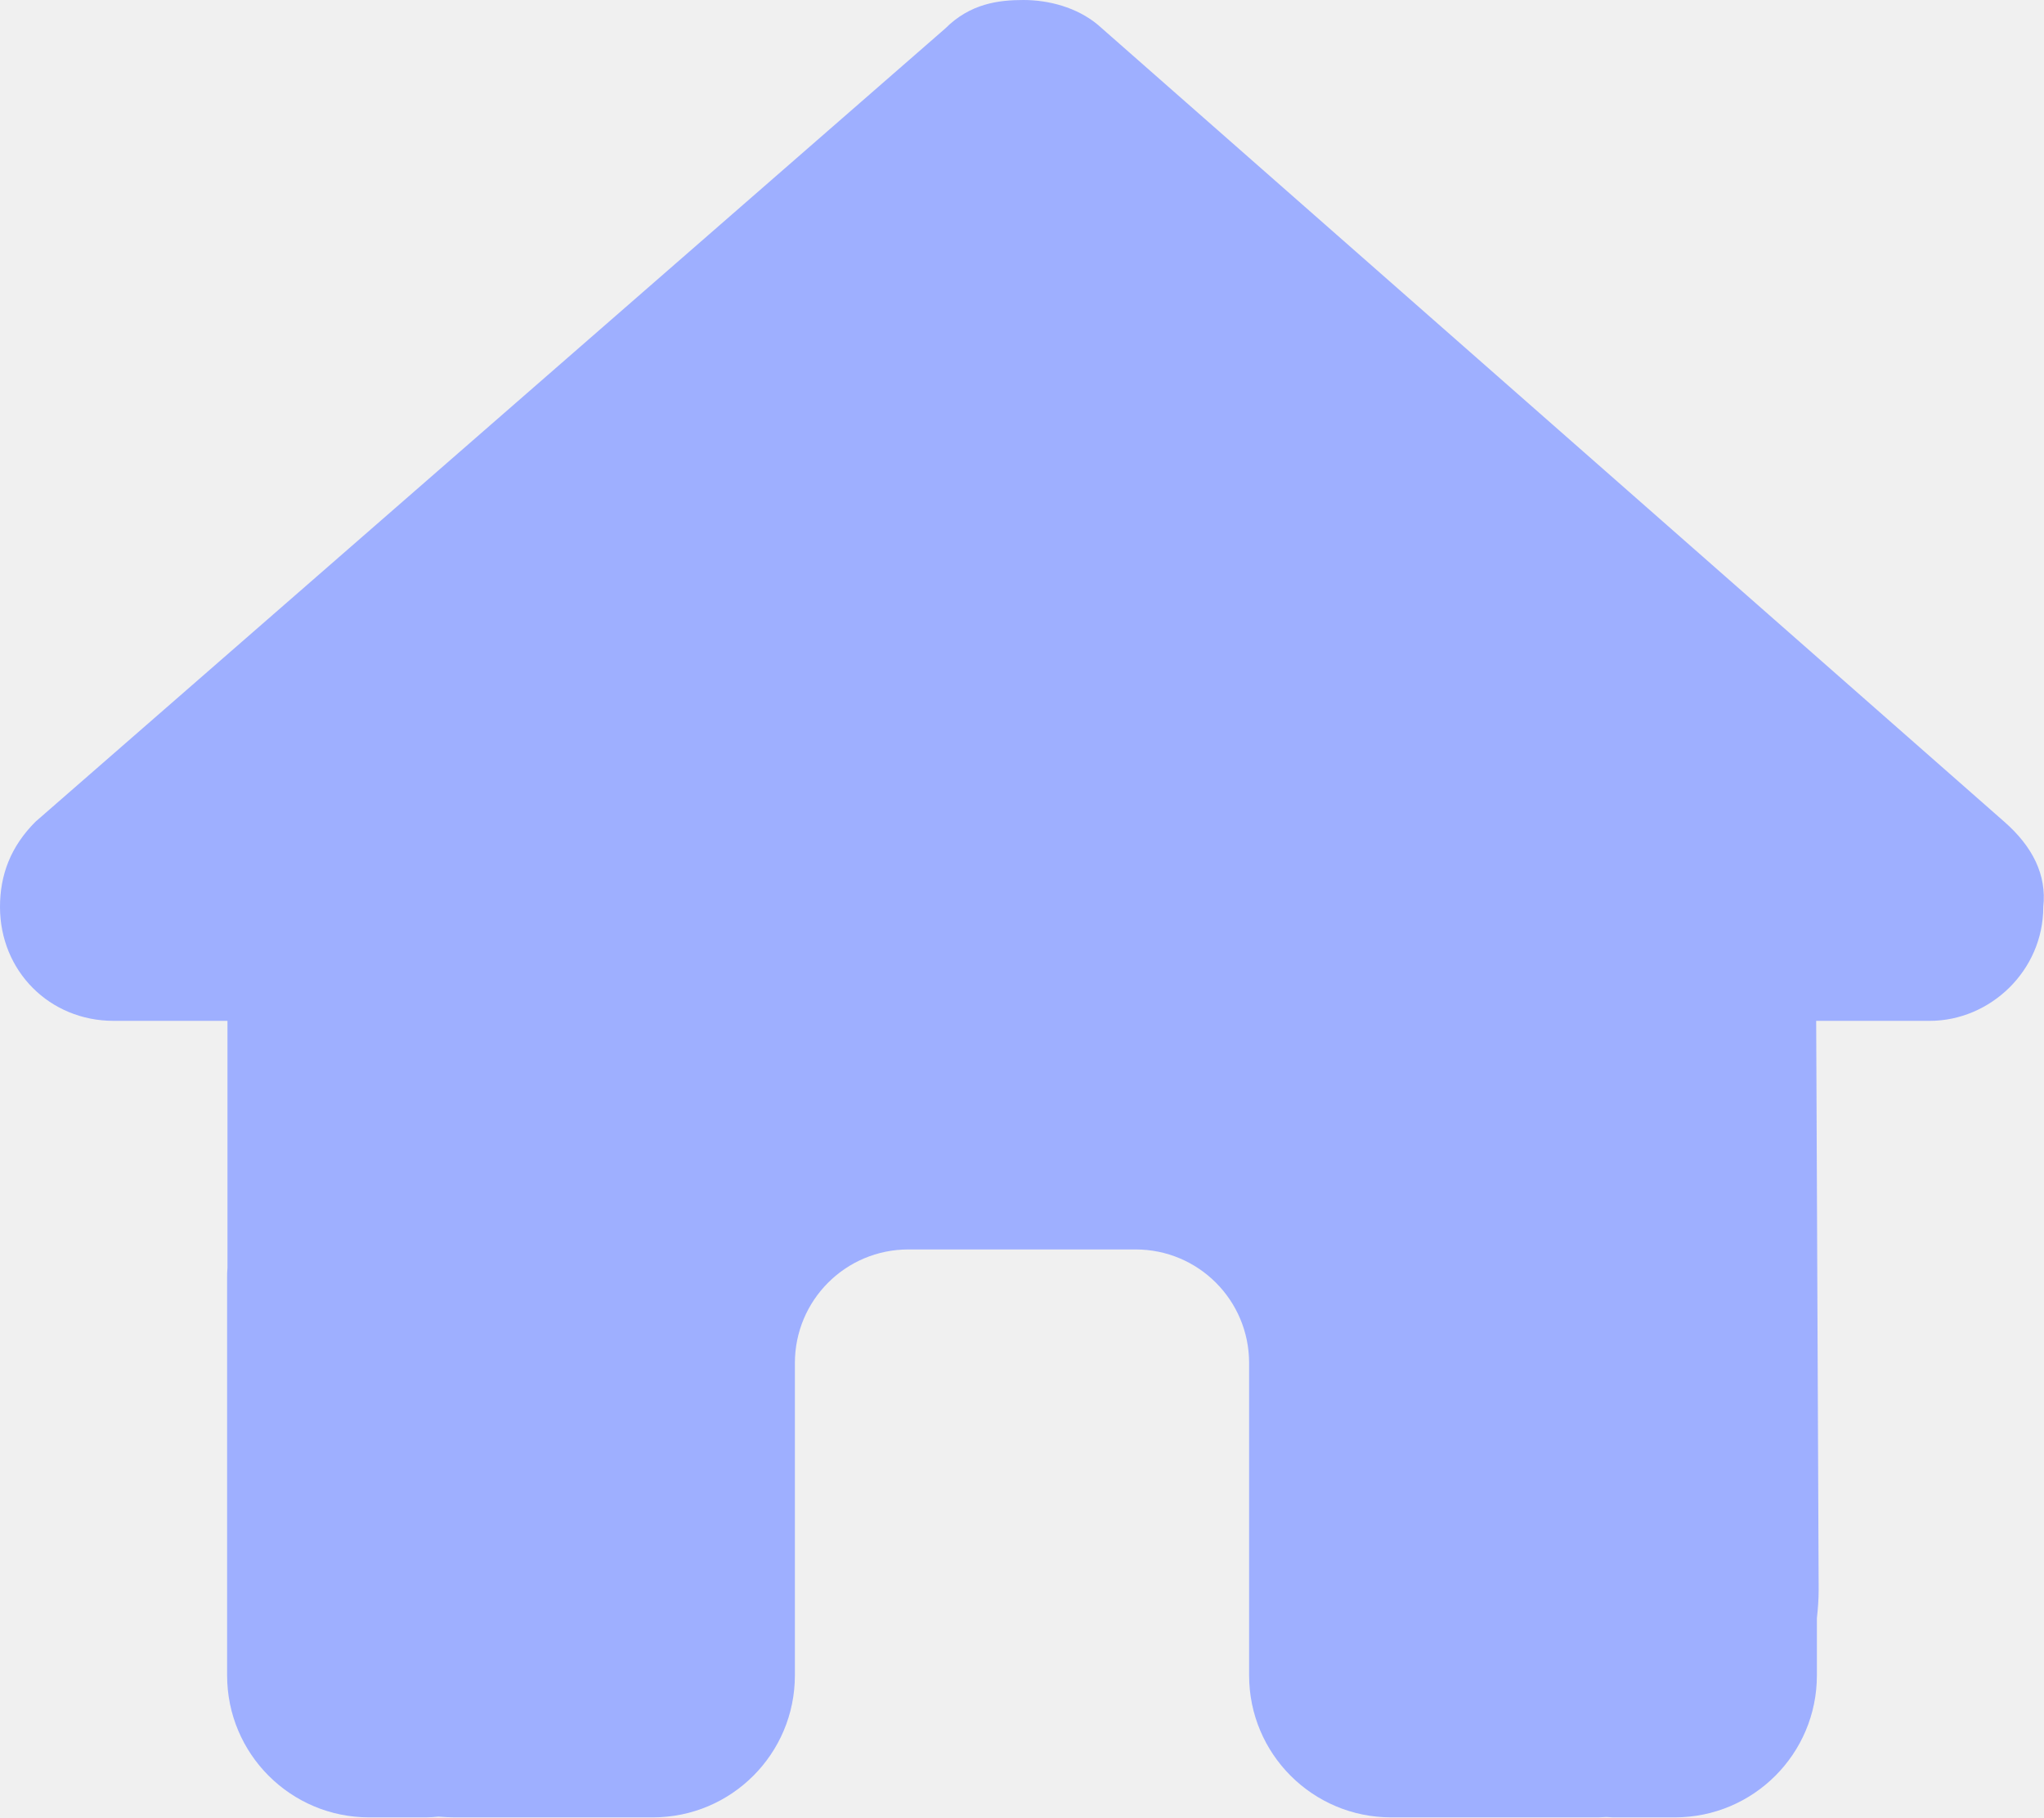
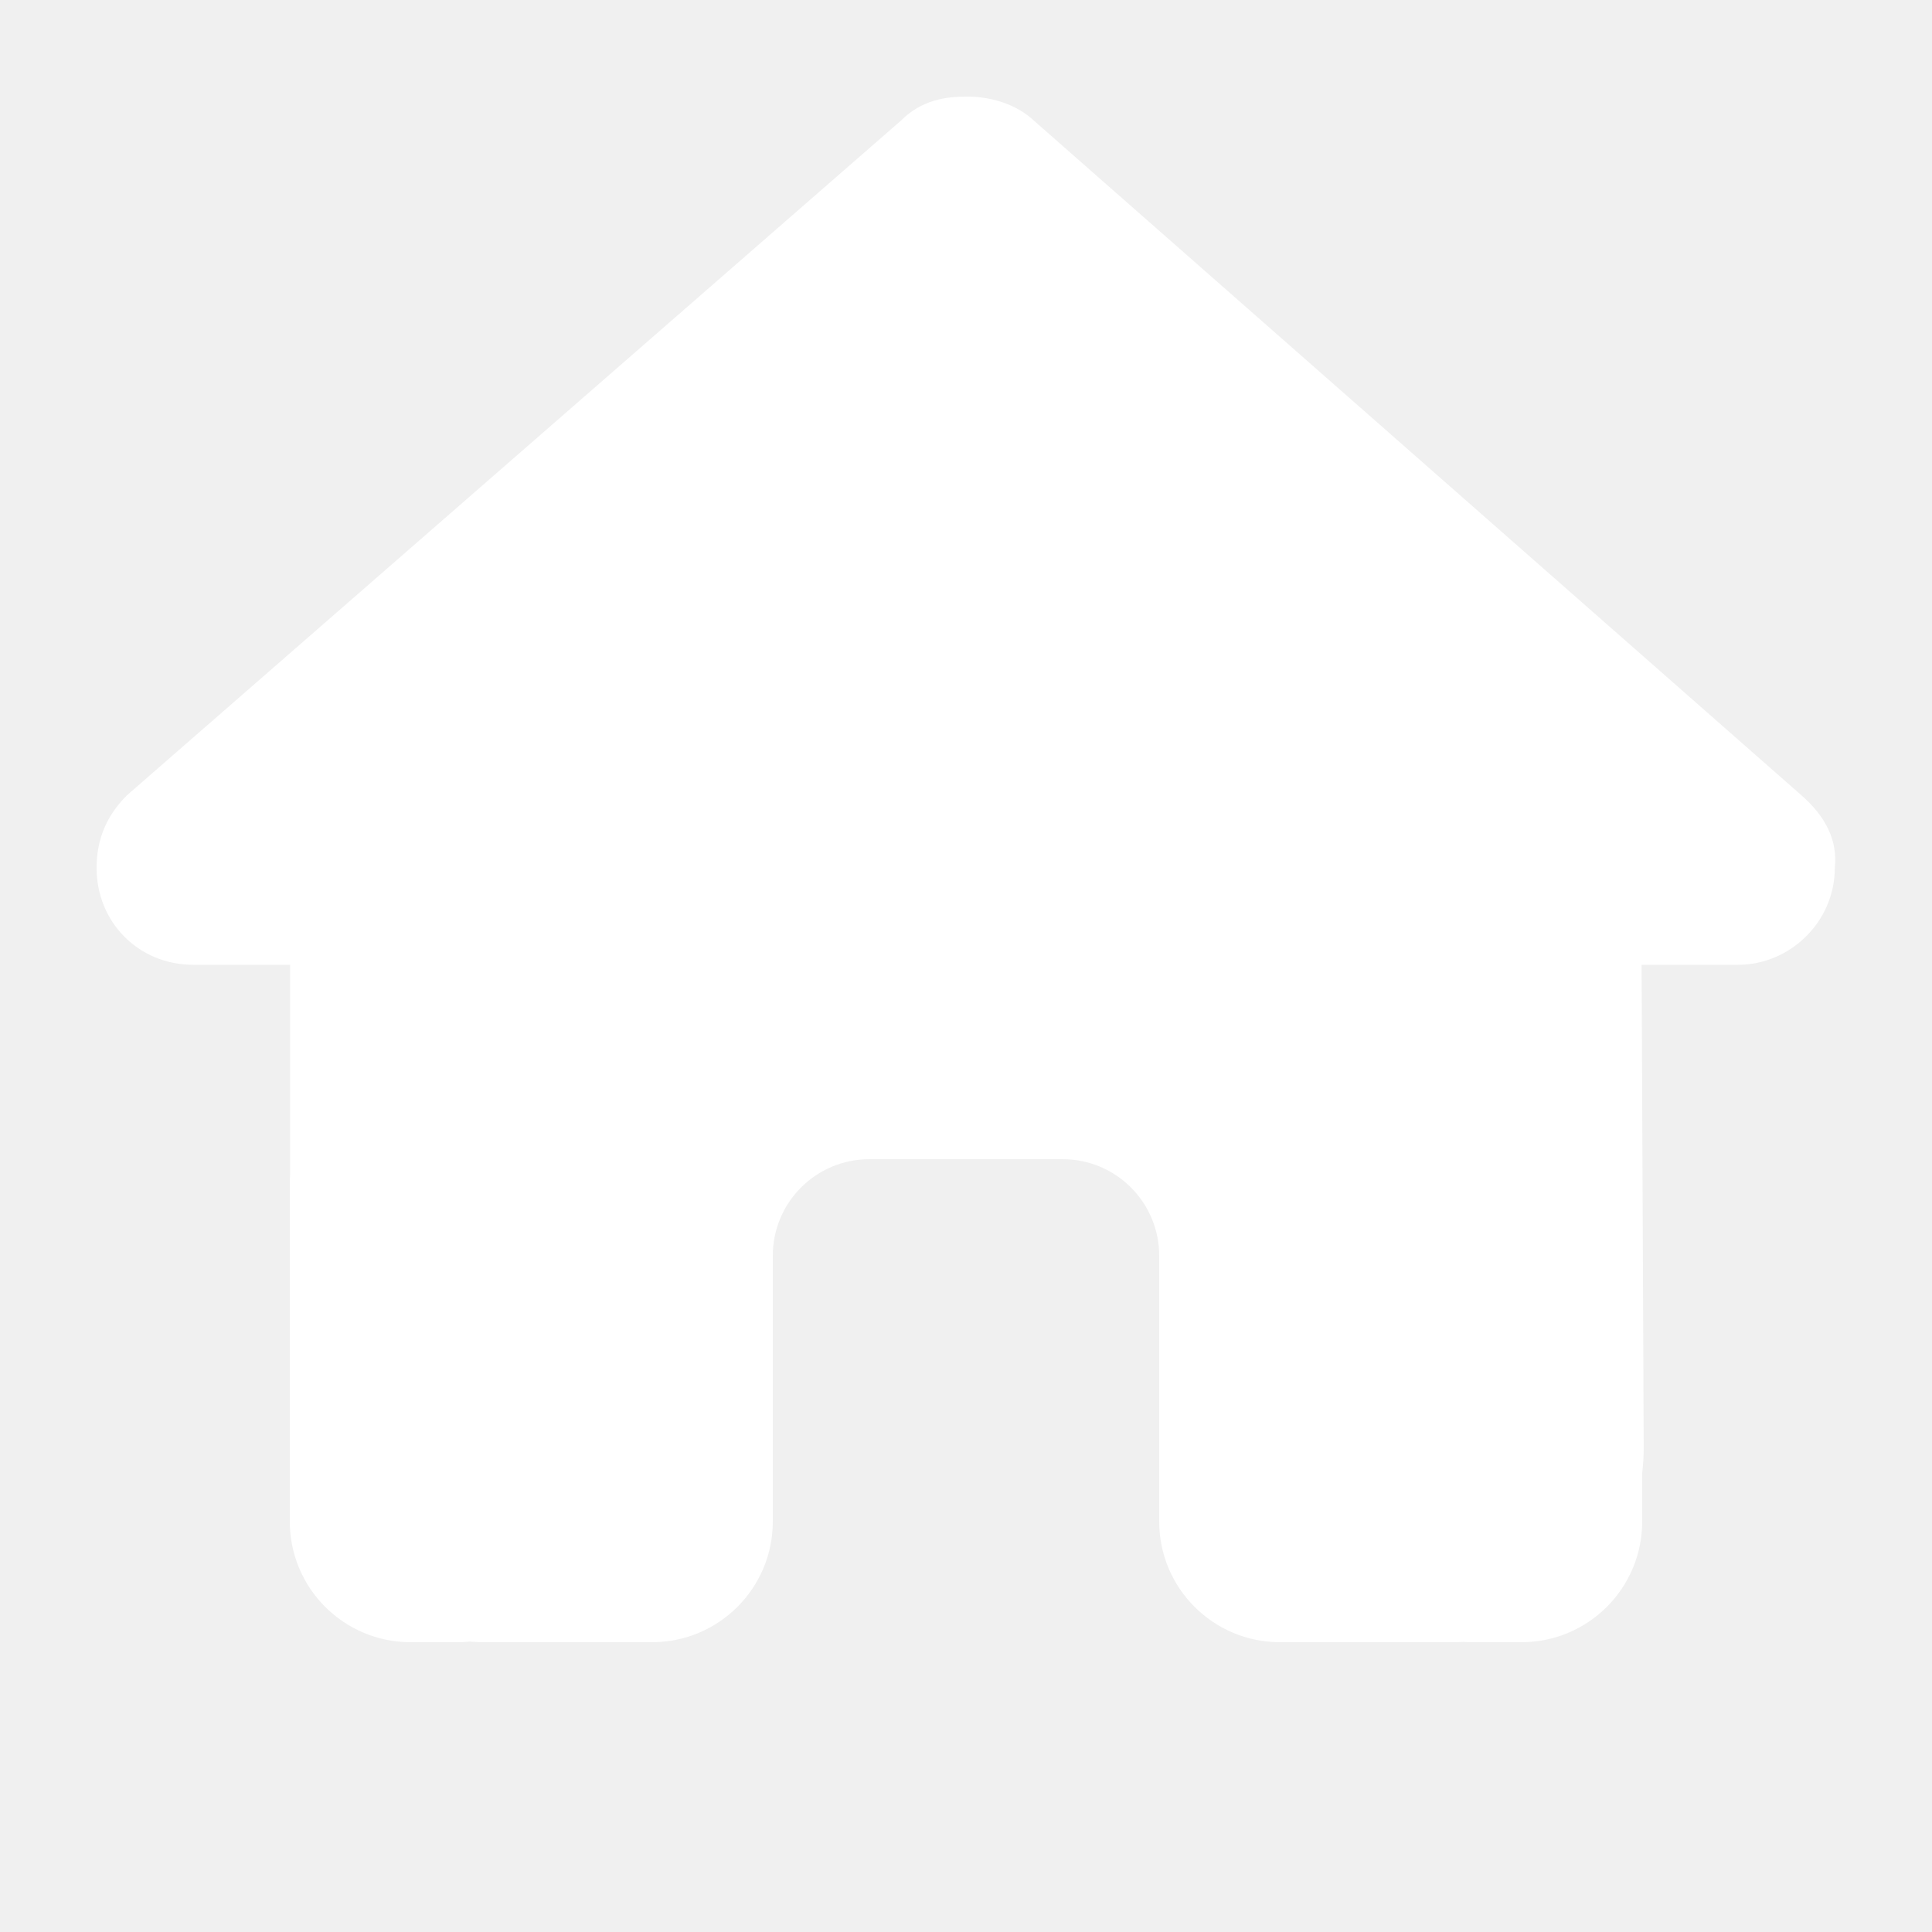
- <svg xmlns="http://www.w3.org/2000/svg" viewBox="0 0 576 512" version="1.1" id="svg4">
-   <defs id="defs8" />
-   <path d="M575.8 255.5c0 18-15 32.1-32 32.1h-32l.7 160.2c0 2.7-.2 5.4-.5 8.1V472c0 22.1-17.9 40-40 40H456c-1.1 0-2.2 0-3.3-.1c-1.4 .1-2.8 .1-4.2 .1H416 392c-22.1 0-40-17.9-40-40V448 384c0-17.7-14.3-32-32-32H256c-17.7 0-32 14.3-32 32v64 24c0 22.1-17.9 40-40 40H160 128.1c-1.5 0-3-.1-4.5-.2c-1.2 .1-2.4 .2-3.6 .2H104c-22.1 0-40-17.9-40-40V360c0-.9 0-1.9 .1-2.8V287.6H32c-18 0-32-14-32-32.1c0-9 3-17 10-24L266.4 8c7-7 15-8 22-8s15 2 21 7L564.8 231.5c8 7 12 15 11 24z" id="path2" style="fill:#9eafff;fill-opacity:1" />
+ <svg xmlns="http://www.w3.org/2000/svg" viewBox="0 0 512 512">
+   <path fill="#fff" d="M575.8 255.5c0 18-15 32.1-32 32.1h-32l.7 160.2c0 2.7-.2 5.4-.5 8.1V472c0 22.1-17.9 40-40 40H456c-1.1 0-2.2 0-3.3-.1c-1.4 .1-2.8 .1-4.2 .1H416 392c-22.1 0-40-17.9-40-40V448 384c0-17.7-14.3-32-32-32H256c-17.7 0-32 14.3-32 32v64 24c0 22.1-17.9 40-40 40H160 128.1c-1.5 0-3-.1-4.5-.2c-1.2 .1-2.4 .2-3.6 .2H104c-22.1 0-40-17.9-40-40V360c0-.9 0-1.9 .1-2.8V287.6H32c-18 0-32-14-32-32.1c0-9 3-17 10-24L266.4 8c7-7 15-8 22-8s15 2 21 7L564.8 231.5c8 7 12 15 11 24z" transform="scale(0.8) translate(32, 32)" />
</svg>
